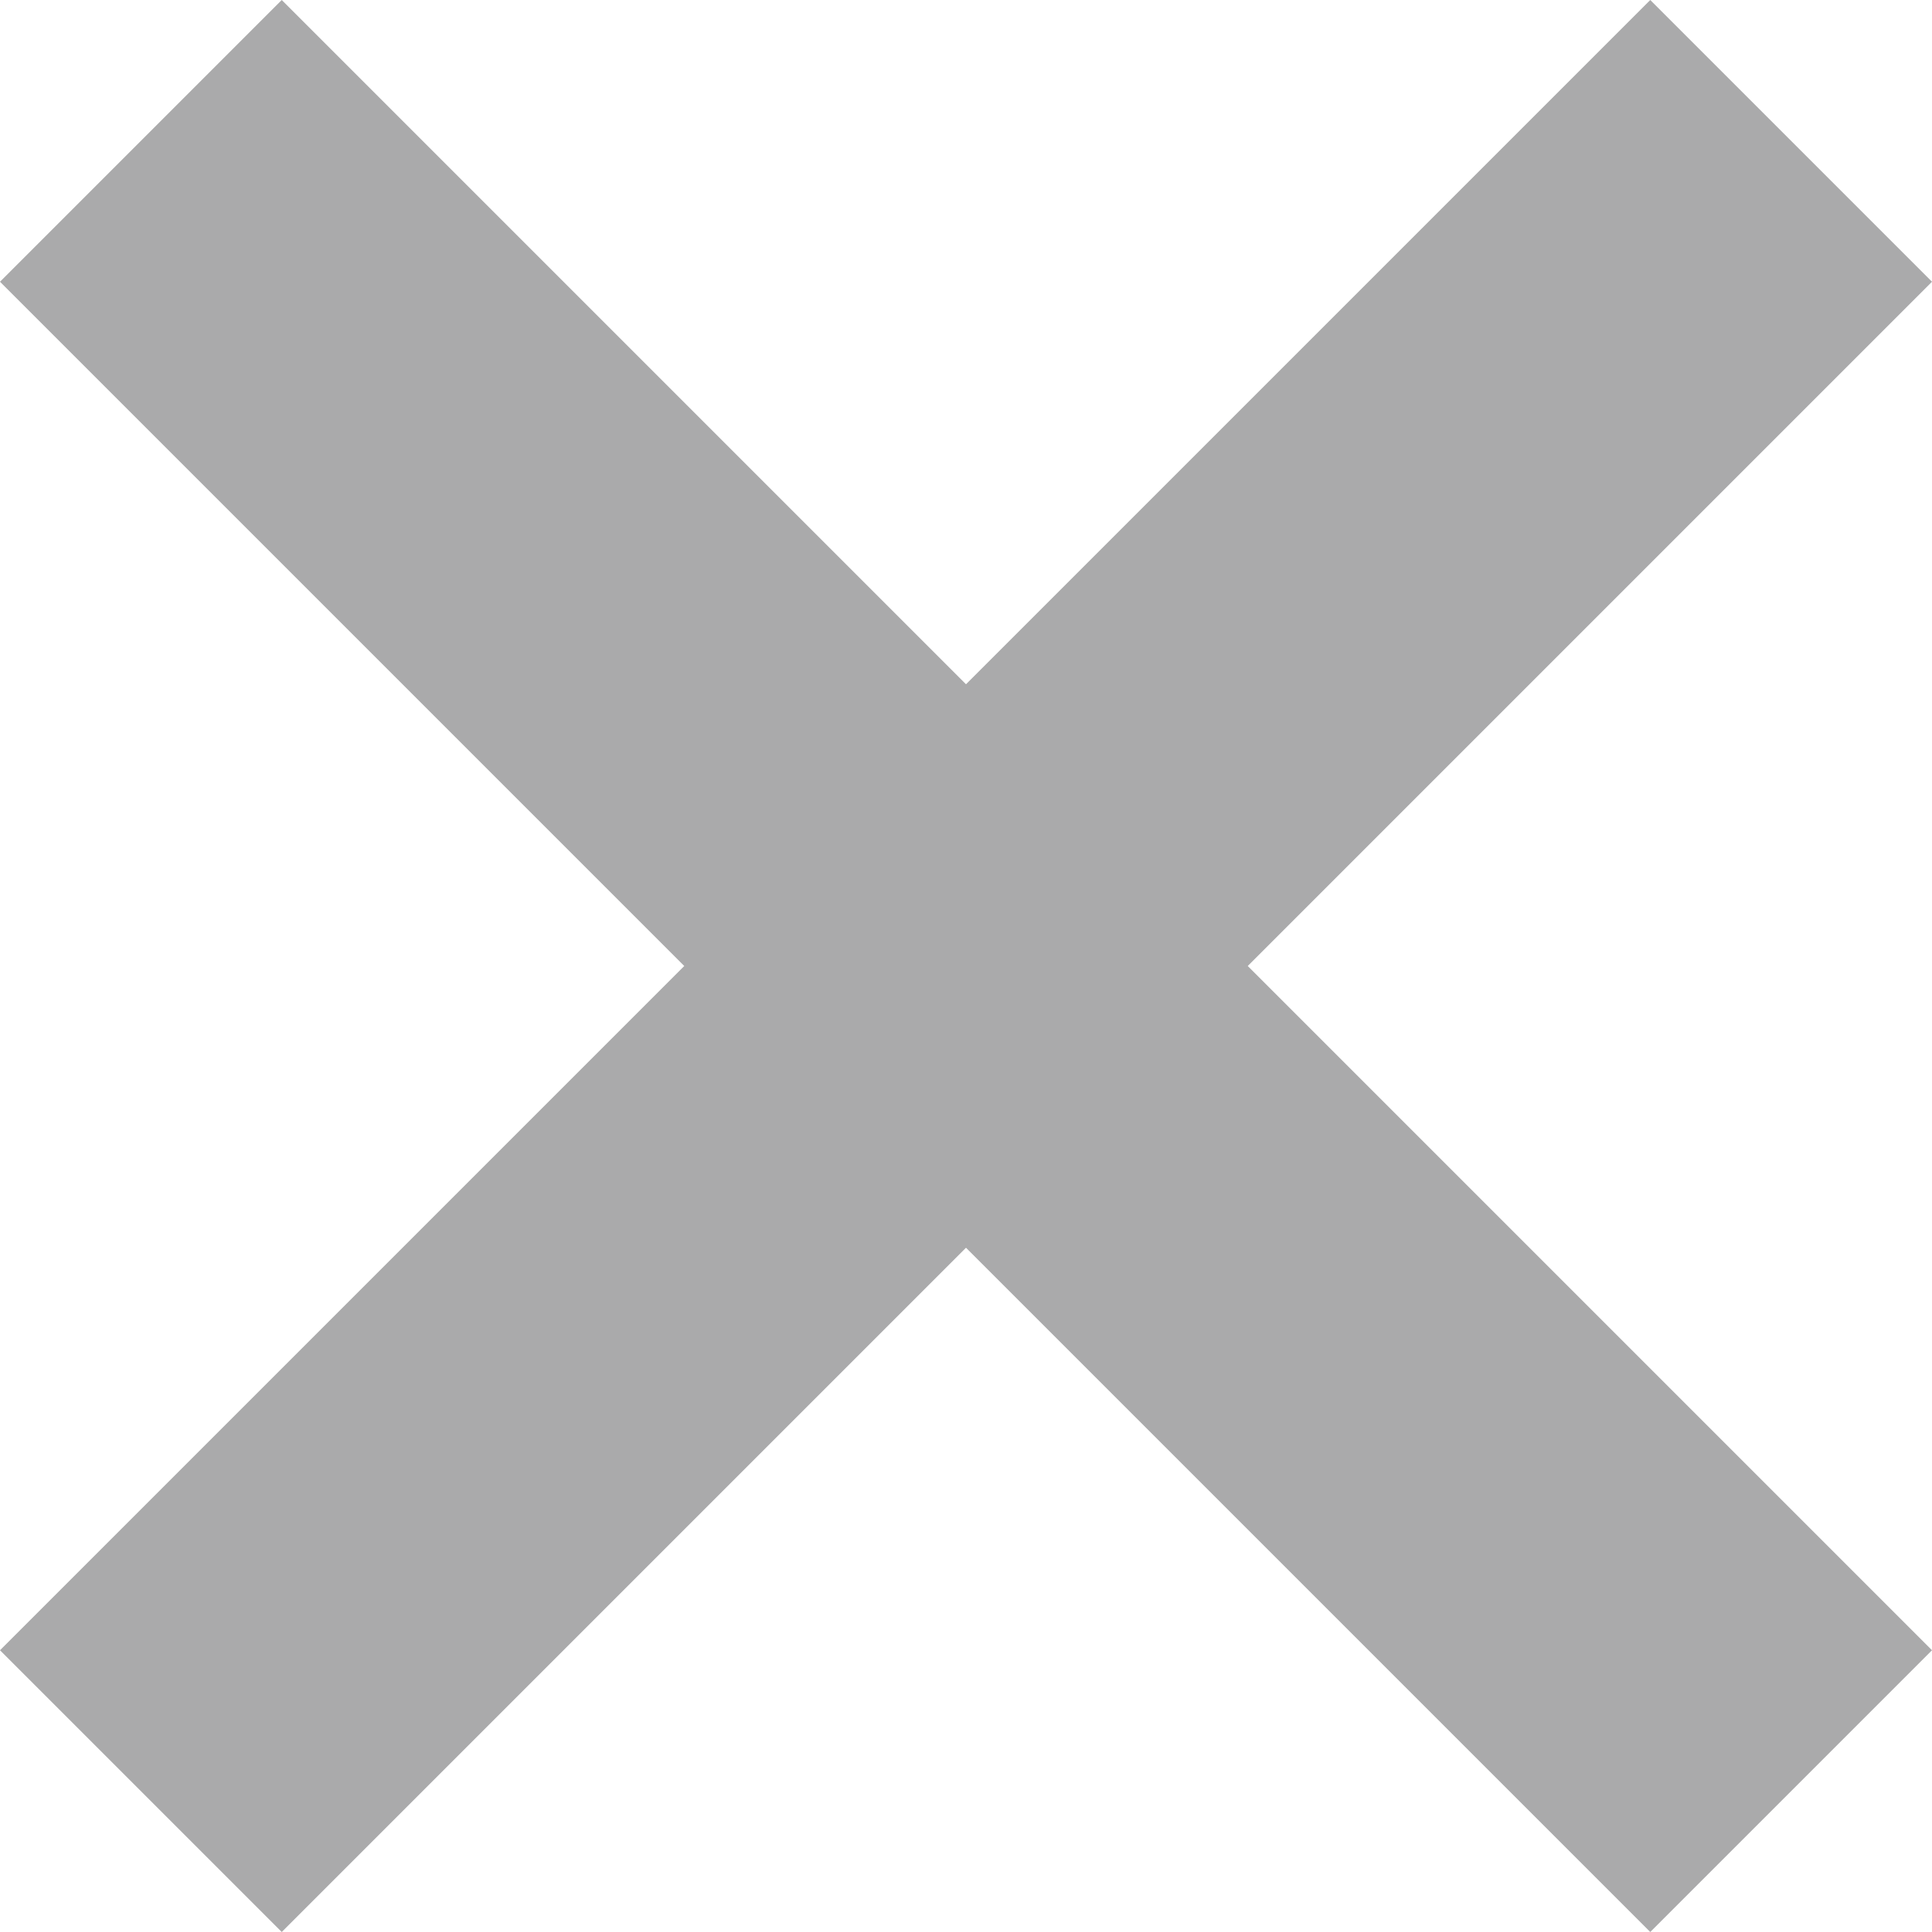
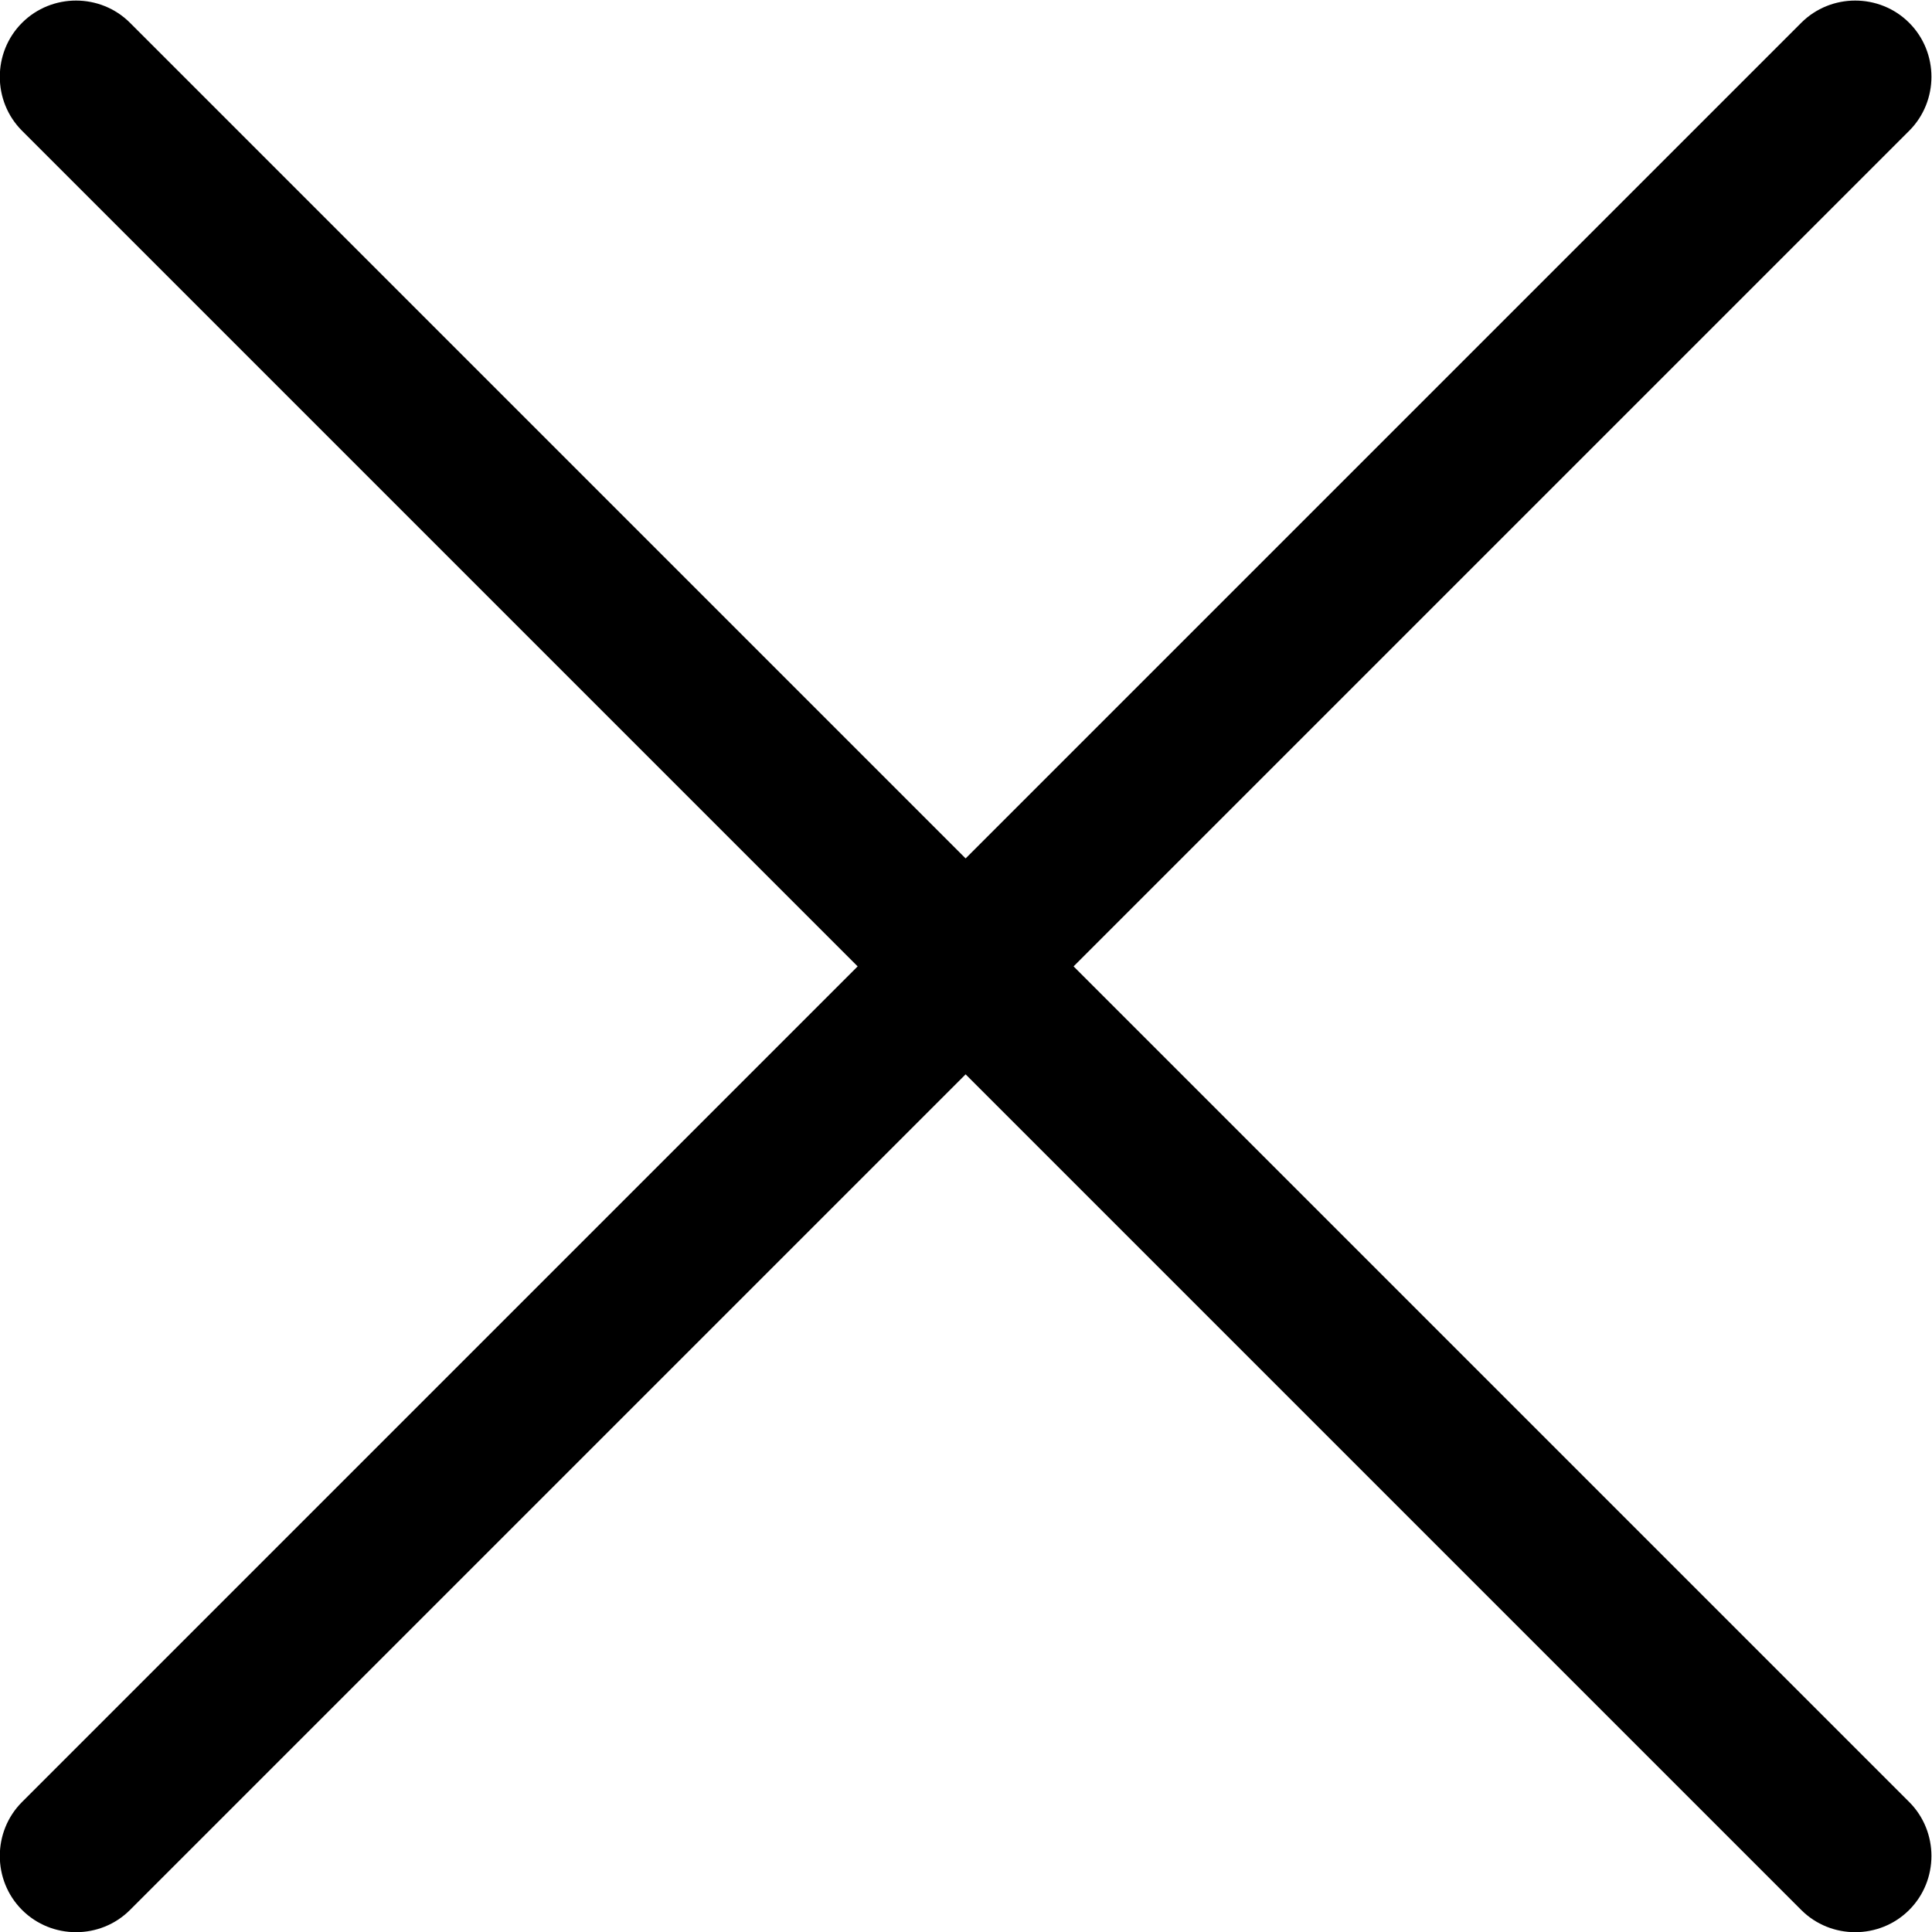
- <svg xmlns="http://www.w3.org/2000/svg" version="1.1" id="Layer_1" x="0px" y="0px" viewBox="0 0 96 96" enable-background="new 0 0 96 96" xml:space="preserve">
-   <polygon fill="#AAAAAB" points="96,14 82,0 48,34 14,0 0,14 34,48 0,82 14,96 48,62 82,96 96,82 62,48 " />
+ <svg xmlns="http://www.w3.org/2000/svg" viewBox="0 0 2541 2541" shape-rendering="geometricPrecision" text-rendering="geometricPrecision" image-rendering="optimizeQuality" fill-rule="evenodd" clip-rule="evenodd">
+   <path d="M29 172c-39-39-39-103 0-142s103-39 142 0l1099 1099L2369 30c39-39 103-39 142 0s39 103 0 142L1412 1271l1099 1099c39 39 39 103 0 142s-103 39-142 0L1270 1413 171 2512c-39 39-103 39-142 0s-39-103 0-142l1099-1099L29 172z" fill-rule="nonzero" />
</svg>
